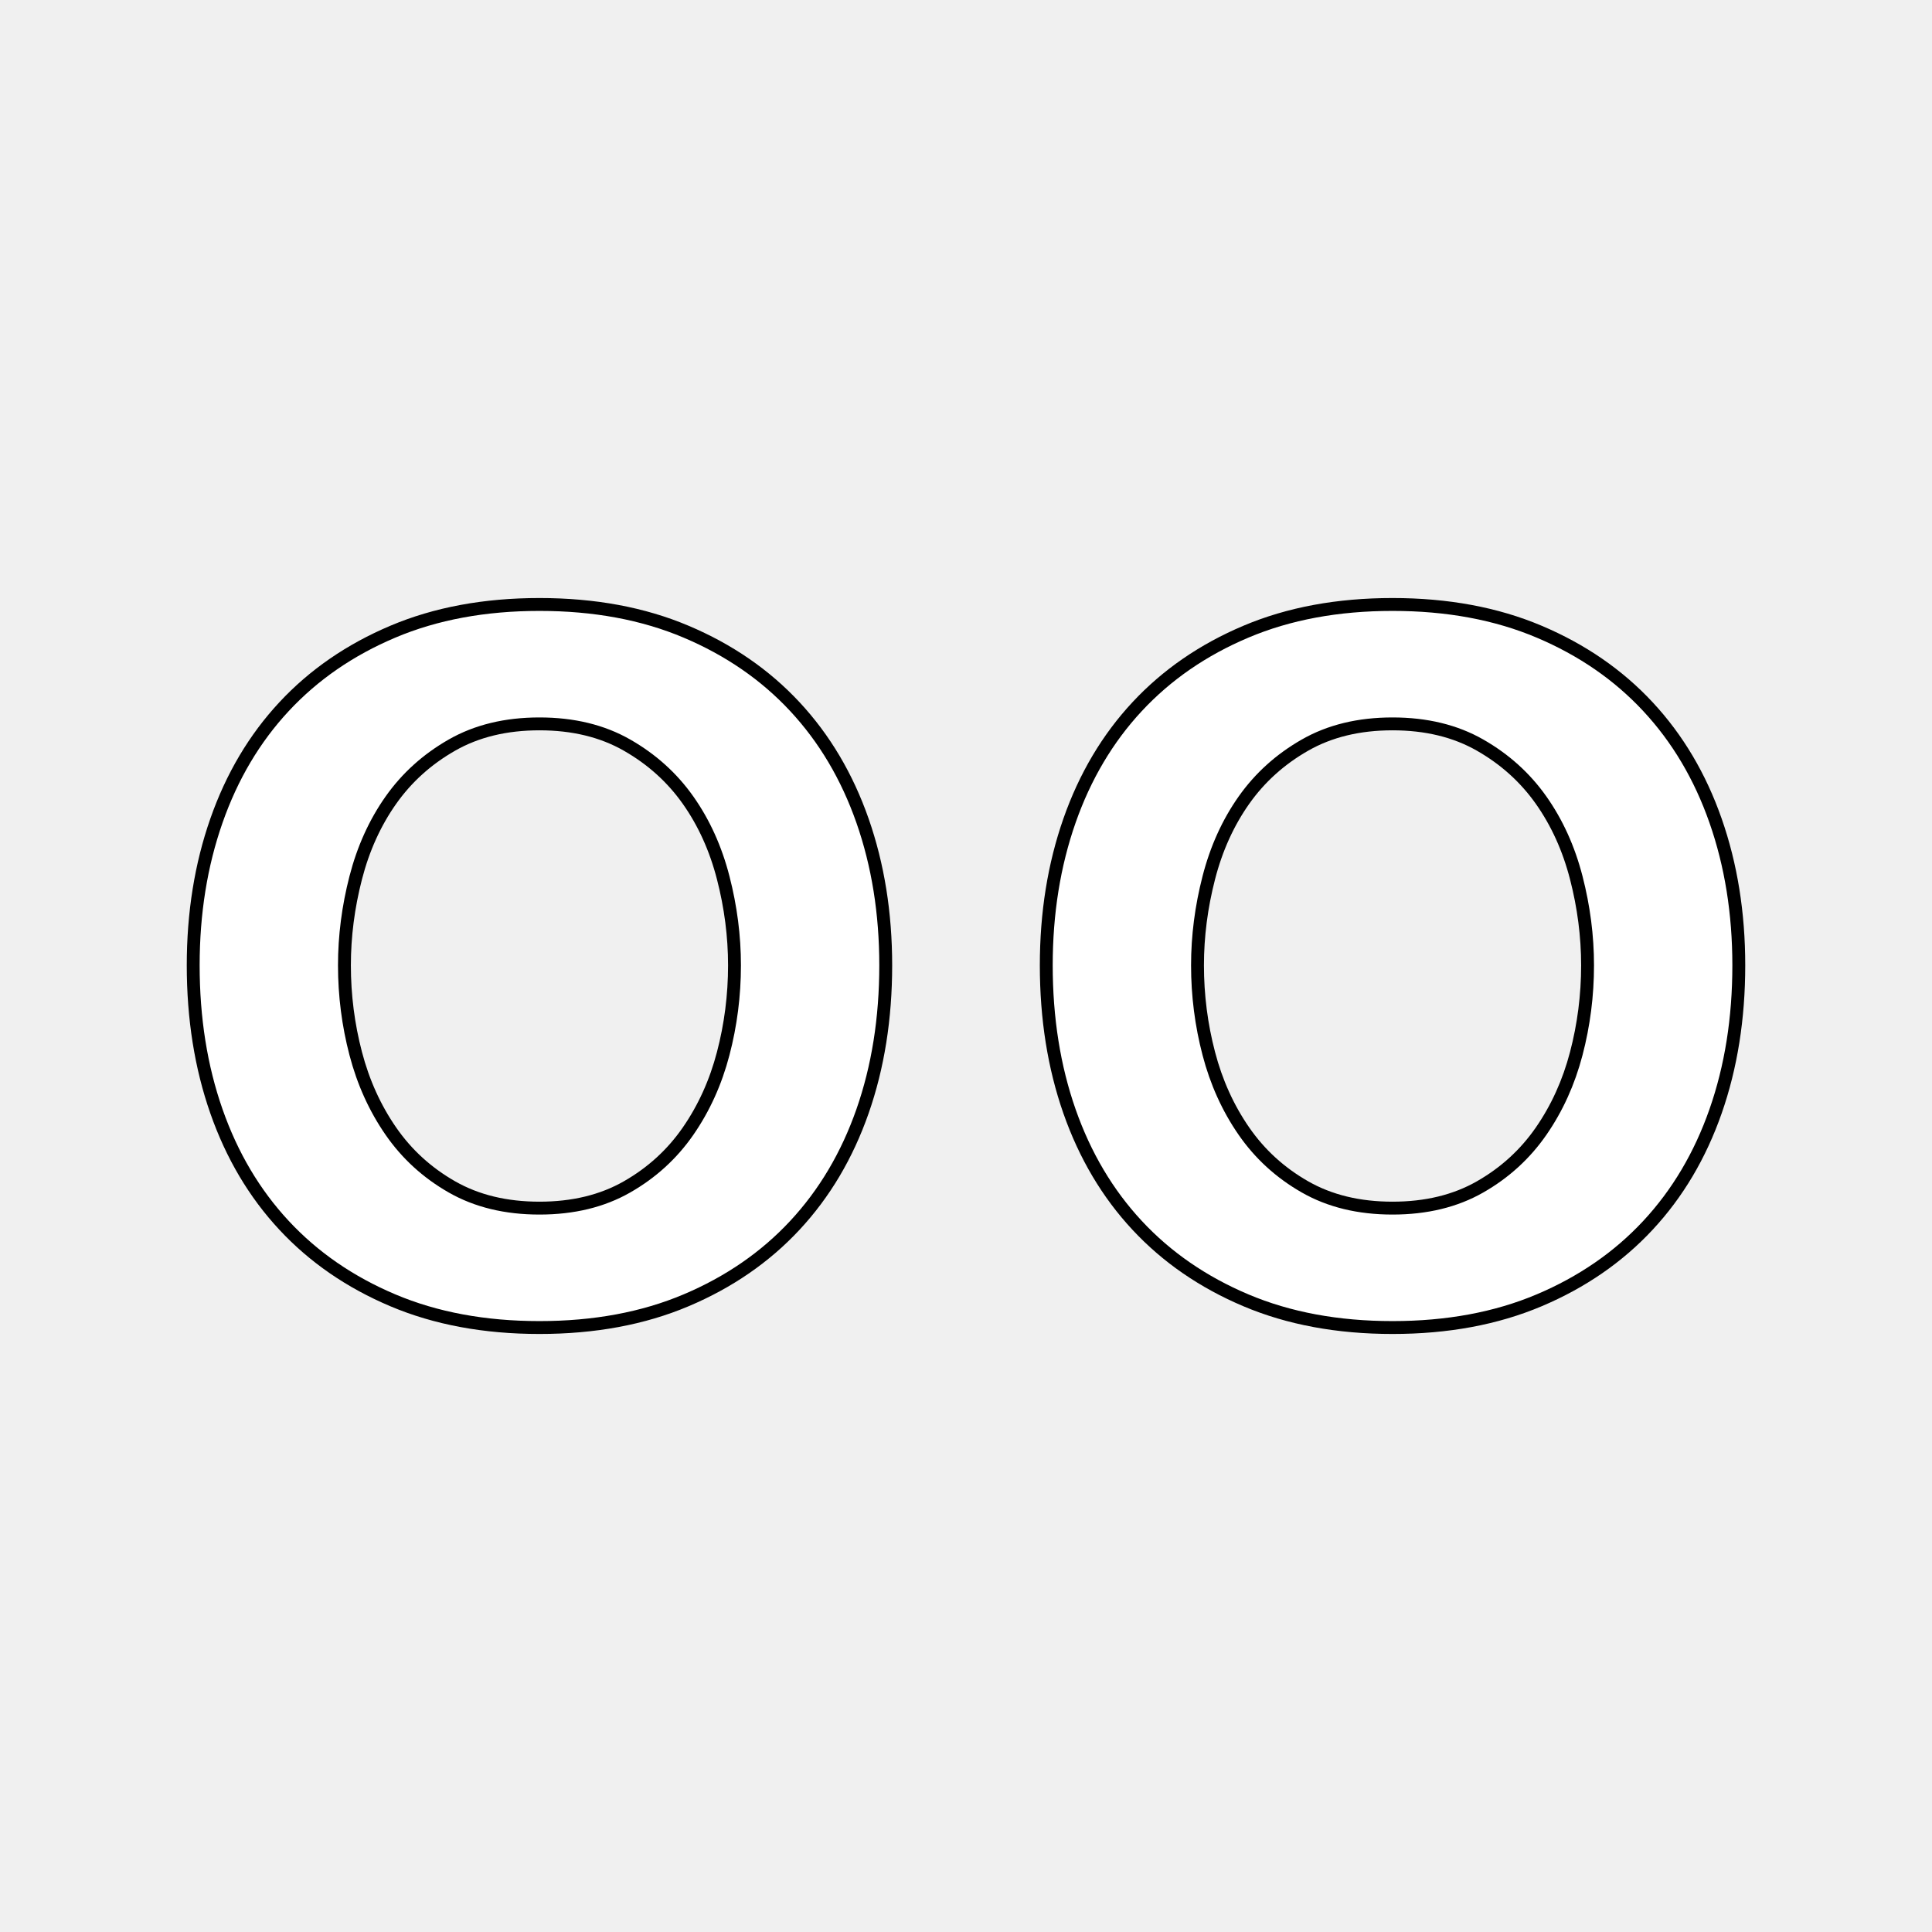
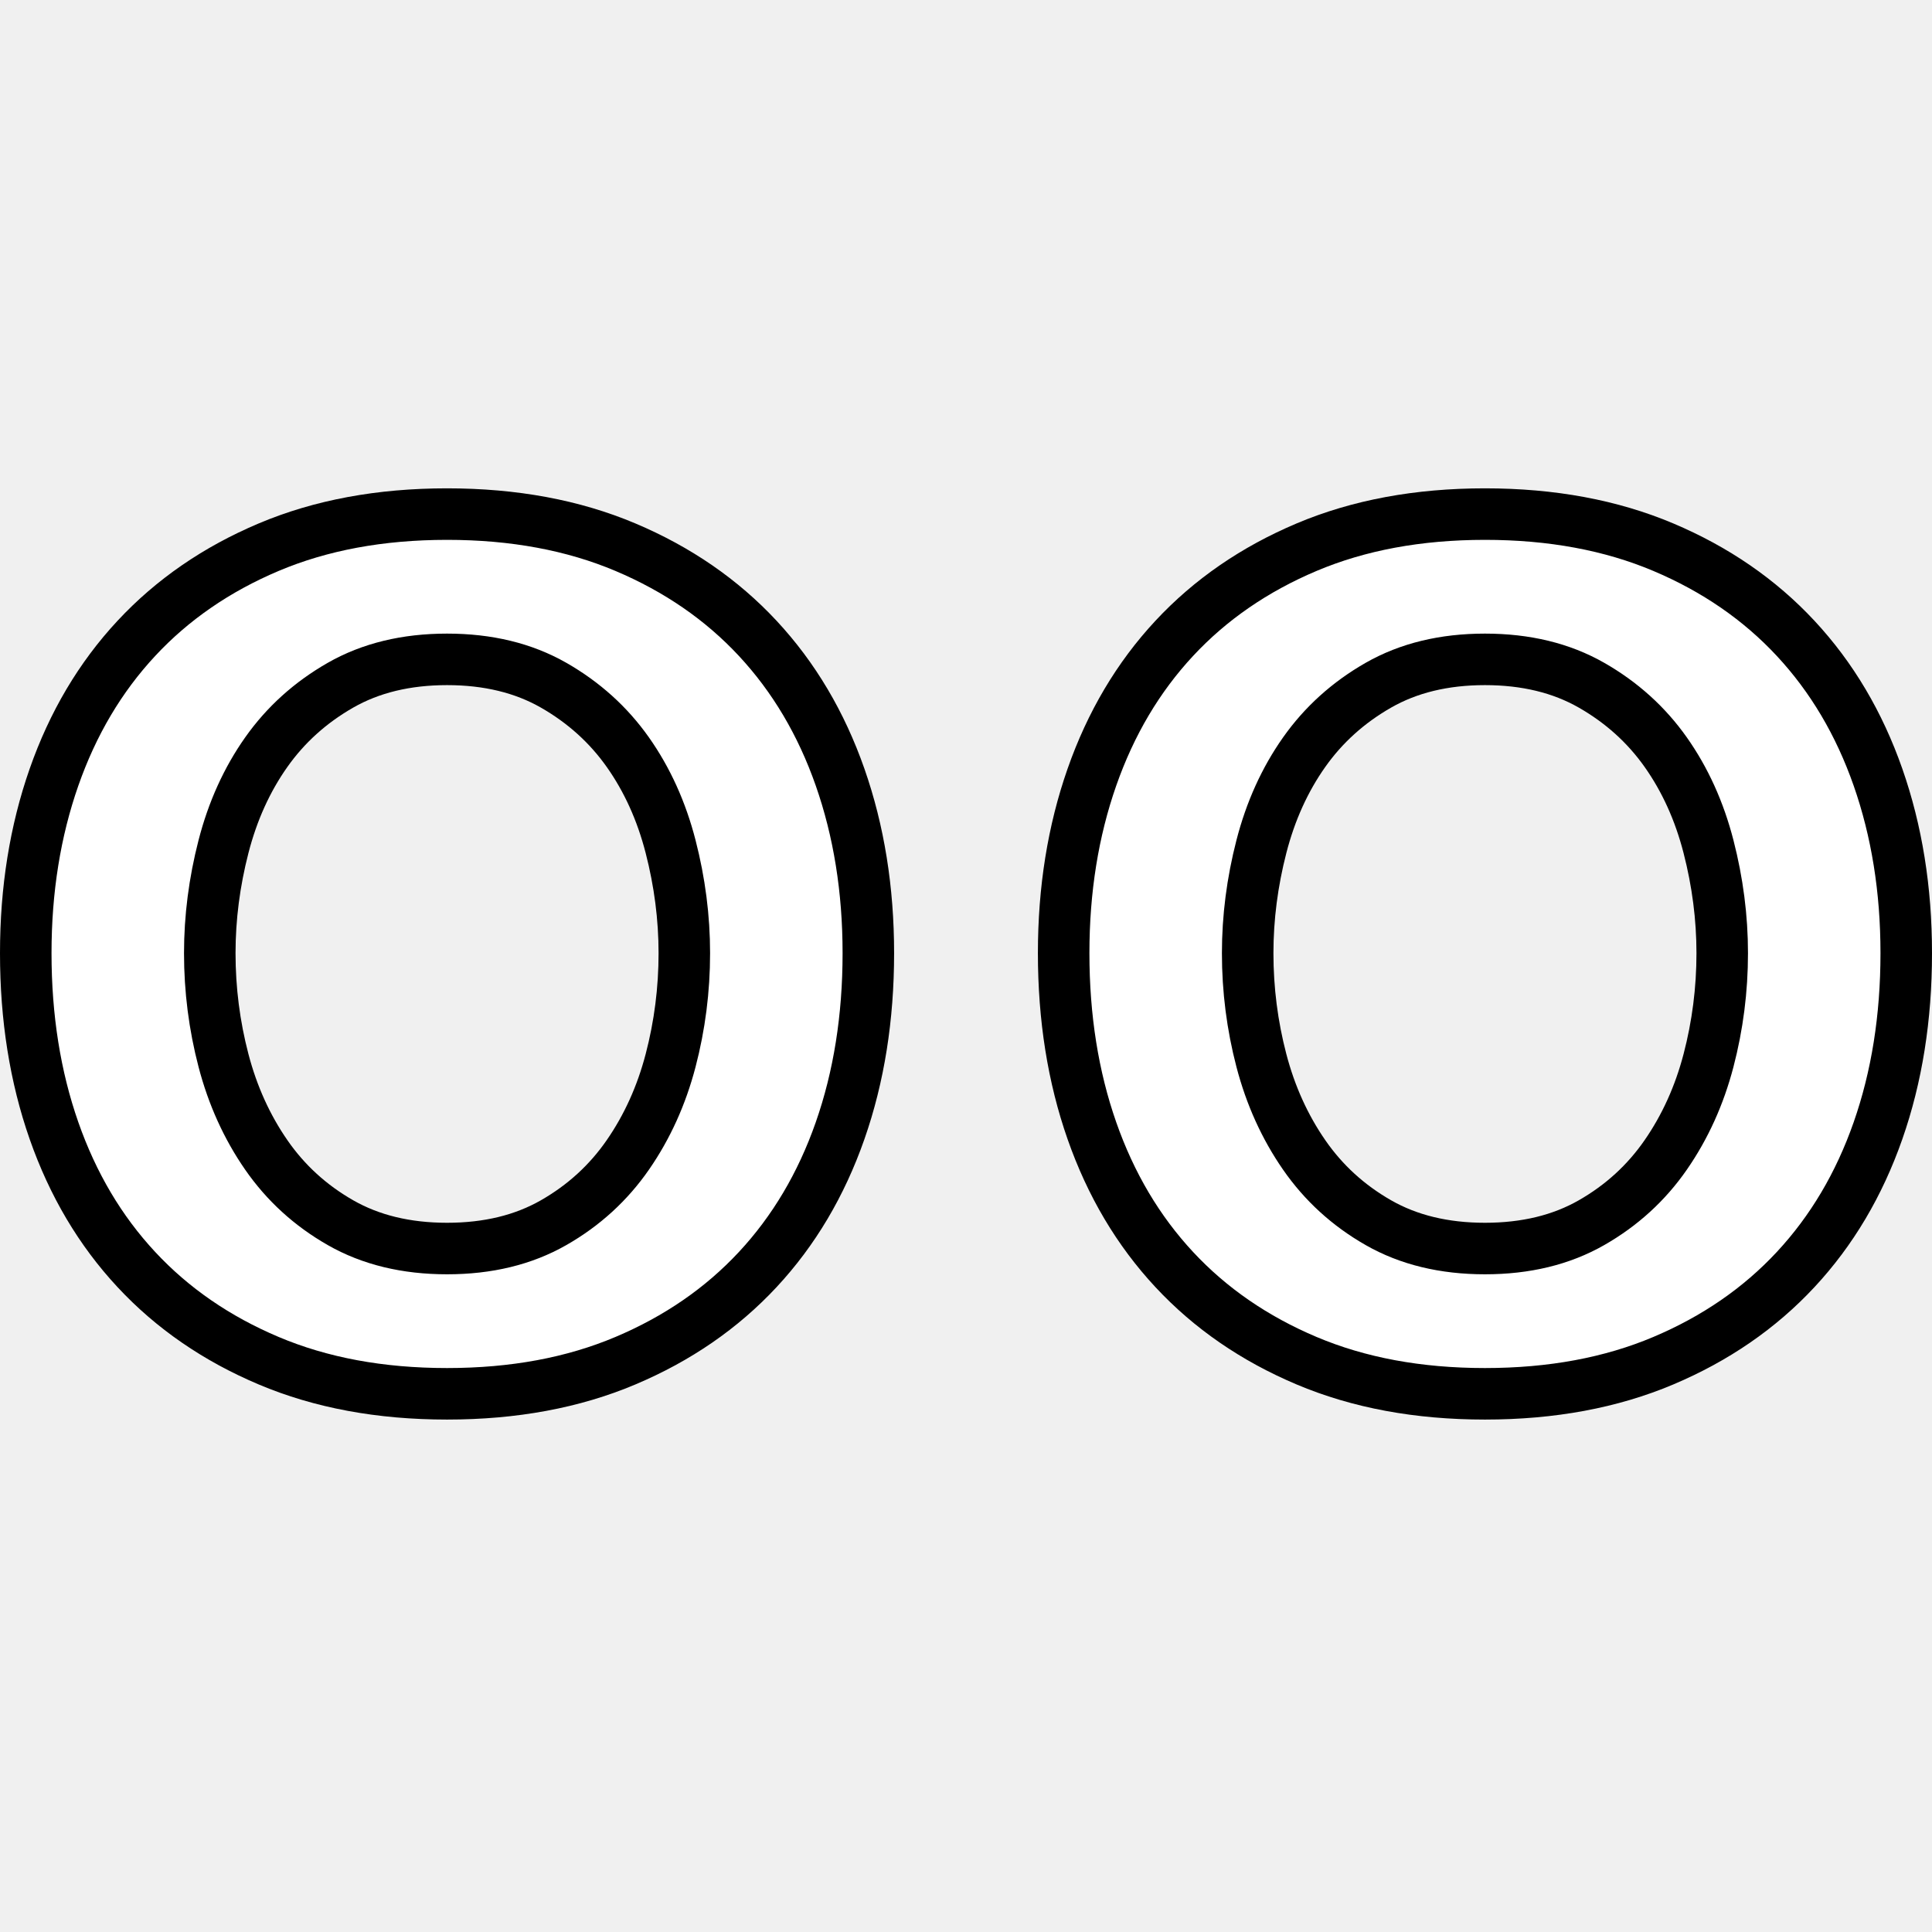
<svg xmlns="http://www.w3.org/2000/svg" viewBox="0 0 150 150" version="1.1">
-   <path d="M41.884,46.931 C46.142,46.931 49.936,47.635 53.266,49.043 C56.597,50.451 59.412,52.391 61.712,54.863 C64.013,57.335 65.764,60.288 66.966,63.721 C68.167,67.155 68.768,70.897 68.768,74.948 C68.768,79.069 68.167,82.845 66.966,86.279 C65.764,89.712 64.013,92.665 61.712,95.137 C59.412,97.609 56.597,99.549 53.266,100.957 C49.936,102.365 46.142,103.069 41.884,103.069 C37.627,103.069 33.833,102.365 30.502,100.957 C27.172,99.549 24.356,97.609 22.056,95.137 C19.755,92.665 18.004,89.712 16.803,86.279 C15.601,82.845 15,79.069 15,74.948 C15,70.897 15.601,67.155 16.803,63.721 C18.004,60.288 19.755,57.335 22.056,54.863 C24.356,52.391 27.172,50.451 30.502,49.043 C33.833,47.635 37.627,46.931 41.884,46.931 Z M41.884,56.202 C39.275,56.202 37.009,56.751 35.086,57.85 C33.163,58.948 31.584,60.373 30.348,62.124 C29.112,63.876 28.202,65.884 27.618,68.15 C27.034,70.416 26.742,72.682 26.742,74.948 C26.742,77.283 27.034,79.567 27.618,81.798 C28.202,84.03 29.112,86.039 30.348,87.824 C31.584,89.609 33.163,91.052 35.086,92.15 C37.009,93.249 39.275,93.798 41.884,93.798 C44.494,93.798 46.76,93.249 48.682,92.15 C50.605,91.052 52.185,89.609 53.421,87.824 C54.657,86.039 55.567,84.03 56.15,81.798 C56.734,79.567 57.026,77.283 57.026,74.948 C57.026,72.682 56.734,70.416 56.15,68.15 C55.567,65.884 54.657,63.876 53.421,62.124 C52.185,60.373 50.605,58.948 48.682,57.85 C46.76,56.751 44.494,56.202 41.884,56.202 Z" stroke="#000000" fill="#FFFFFF" />
-   <path d="M108.116,46.931 C112.373,46.931 116.167,47.635 119.498,49.043 C122.828,50.451 125.644,52.391 127.944,54.863 C130.245,57.335 131.996,60.288 133.197,63.721 C134.399,67.155 135,70.897 135,74.948 C135,79.069 134.399,82.845 133.197,86.279 C131.996,89.712 130.245,92.665 127.944,95.137 C125.644,97.609 122.828,99.549 119.498,100.957 C116.167,102.365 112.373,103.069 108.116,103.069 C103.858,103.069 100.064,102.365 96.734,100.957 C93.403,99.549 90.588,97.609 88.288,95.137 C85.987,92.665 84.236,89.712 83.034,86.279 C81.833,82.845 81.232,79.069 81.232,74.948 C81.232,70.897 81.833,67.155 83.034,63.721 C84.236,60.288 85.987,57.335 88.288,54.863 C90.588,52.391 93.403,50.451 96.734,49.043 C100.064,47.635 103.858,46.931 108.116,46.931 Z M108.116,56.202 C105.506,56.202 103.24,56.751 101.318,57.85 C99.395,58.948 97.815,60.373 96.579,62.124 C95.343,63.876 94.433,65.884 93.85,68.15 C93.266,70.416 92.974,72.682 92.974,74.948 C92.974,77.283 93.266,79.567 93.85,81.798 C94.433,84.03 95.343,86.039 96.579,87.824 C97.815,89.609 99.395,91.052 101.318,92.15 C103.24,93.249 105.506,93.798 108.116,93.798 C110.725,93.798 112.991,93.249 114.914,92.15 C116.837,91.052 118.416,89.609 119.652,87.824 C120.888,86.039 121.798,84.03 122.382,81.798 C122.966,79.567 123.258,77.283 123.258,74.948 C123.258,72.682 122.966,70.416 122.382,68.15 C121.798,65.884 120.888,63.876 119.652,62.124 C118.416,60.373 116.837,58.948 114.914,57.85 C112.991,56.751 110.725,56.202 108.116,56.202 Z" stroke="#000000" fill="#FFFFFF" />
+   <g stroke="#000000" stroke-width="4" fill="#FFFFFF" fill-rule="nonzero">
+     <path d="M34.709,39.914 C39.889,39.914 44.505,40.771 48.557,42.483 C52.609,44.196 56.035,46.556 58.833,49.564 C61.632,52.572 63.763,56.164 65.225,60.342 C66.687,64.519 67.418,69.072 67.418,74.002 C67.418,79.015 66.687,83.61 65.225,87.787 C63.763,91.965 61.632,95.557 58.833,98.565 C56.035,101.573 52.609,103.933 48.557,105.645 C44.505,107.358 39.889,108.215 34.709,108.215 C29.529,108.215 24.913,107.358 20.861,105.645 C16.809,103.933 13.383,101.573 10.585,98.565 C7.786,95.557 5.655,91.965 4.193,87.787 C2.731,83.61 2,79.015 2,74.002 C2,69.072 2.731,64.519 4.193,60.342 C5.655,56.164 7.786,52.572 10.585,49.564 C13.383,46.556 16.809,44.196 20.861,42.483 C24.913,40.771 29.529,39.914 34.709,39.914 Z M34.709,51.193 C31.534,51.193 28.777,51.862 26.438,53.198 C24.098,54.535 22.177,56.269 20.673,58.399 C19.169,60.53 18.062,62.973 17.352,65.73 C16.642,68.488 16.287,71.245 16.287,74.002 C16.287,76.842 16.642,79.62 17.352,82.336 C18.062,85.051 19.169,87.495 20.673,89.667 C22.177,91.839 24.098,93.594 26.438,94.93 C28.777,96.267 31.534,96.936 34.709,96.936 C37.884,96.936 40.641,96.267 42.98,94.93 C45.32,93.594 47.241,91.839 48.745,89.667 C50.249,87.495 51.356,85.051 52.066,82.336 C52.776,79.62 53.131,76.842 53.131,74.002 C53.131,71.245 52.776,68.488 52.066,65.73 C51.356,62.973 50.249,60.53 48.745,58.399 C47.241,56.269 45.32,54.535 42.98,53.198 C40.641,51.862 37.884,51.193 34.709,51.193 Z" />
+     <path d="M115.291,39.914 C120.471,39.914 125.087,40.771 129.139,42.483 C133.191,44.196 136.617,46.556 139.415,49.564 C142.214,52.572 144.345,56.164 145.807,60.342 C147.269,64.519 148,69.072 148,74.002 C148,79.015 147.269,83.61 145.807,87.787 C144.345,91.965 142.214,95.557 139.415,98.565 C136.617,101.573 133.191,103.933 129.139,105.645 C125.087,107.358 120.471,108.215 115.291,108.215 C110.111,108.215 105.495,107.358 101.443,105.645 C97.391,103.933 93.965,101.573 91.167,98.565 C88.368,95.557 86.237,91.965 84.775,87.787 C83.313,83.61 82.582,79.015 82.582,74.002 C82.582,69.072 83.313,64.519 84.775,60.342 C86.237,56.164 88.368,52.572 91.167,49.564 C93.965,46.556 97.391,44.196 101.443,42.483 C105.495,40.771 110.111,39.914 115.291,39.914 Z M115.291,51.193 C112.116,51.193 109.359,51.862 107.02,53.198 C104.68,54.535 102.759,56.269 101.255,58.399 C99.751,60.53 98.644,62.973 97.934,65.73 C97.224,68.488 96.869,71.245 96.869,74.002 C96.869,76.842 97.224,79.62 97.934,82.336 C98.644,85.051 99.751,87.495 101.255,89.667 C102.759,91.839 104.68,93.594 107.02,94.93 C109.359,96.267 112.116,96.936 115.291,96.936 C118.466,96.936 121.223,96.267 123.562,94.93 C125.902,93.594 127.823,91.839 129.327,89.667 C130.831,87.495 131.938,85.051 132.648,82.336 C133.358,79.62 133.713,76.842 133.713,74.002 C133.713,71.245 133.358,68.488 132.648,65.73 C131.938,62.973 130.831,60.53 129.327,58.399 C127.823,56.269 125.902,54.535 123.562,53.198 C121.223,51.862 118.466,51.193 115.291,51.193 Z" stroke="#000000" stroke-width="4" fill="#FFFFFF" fill-rule="nonzero" />
+   </g>
</svg>
